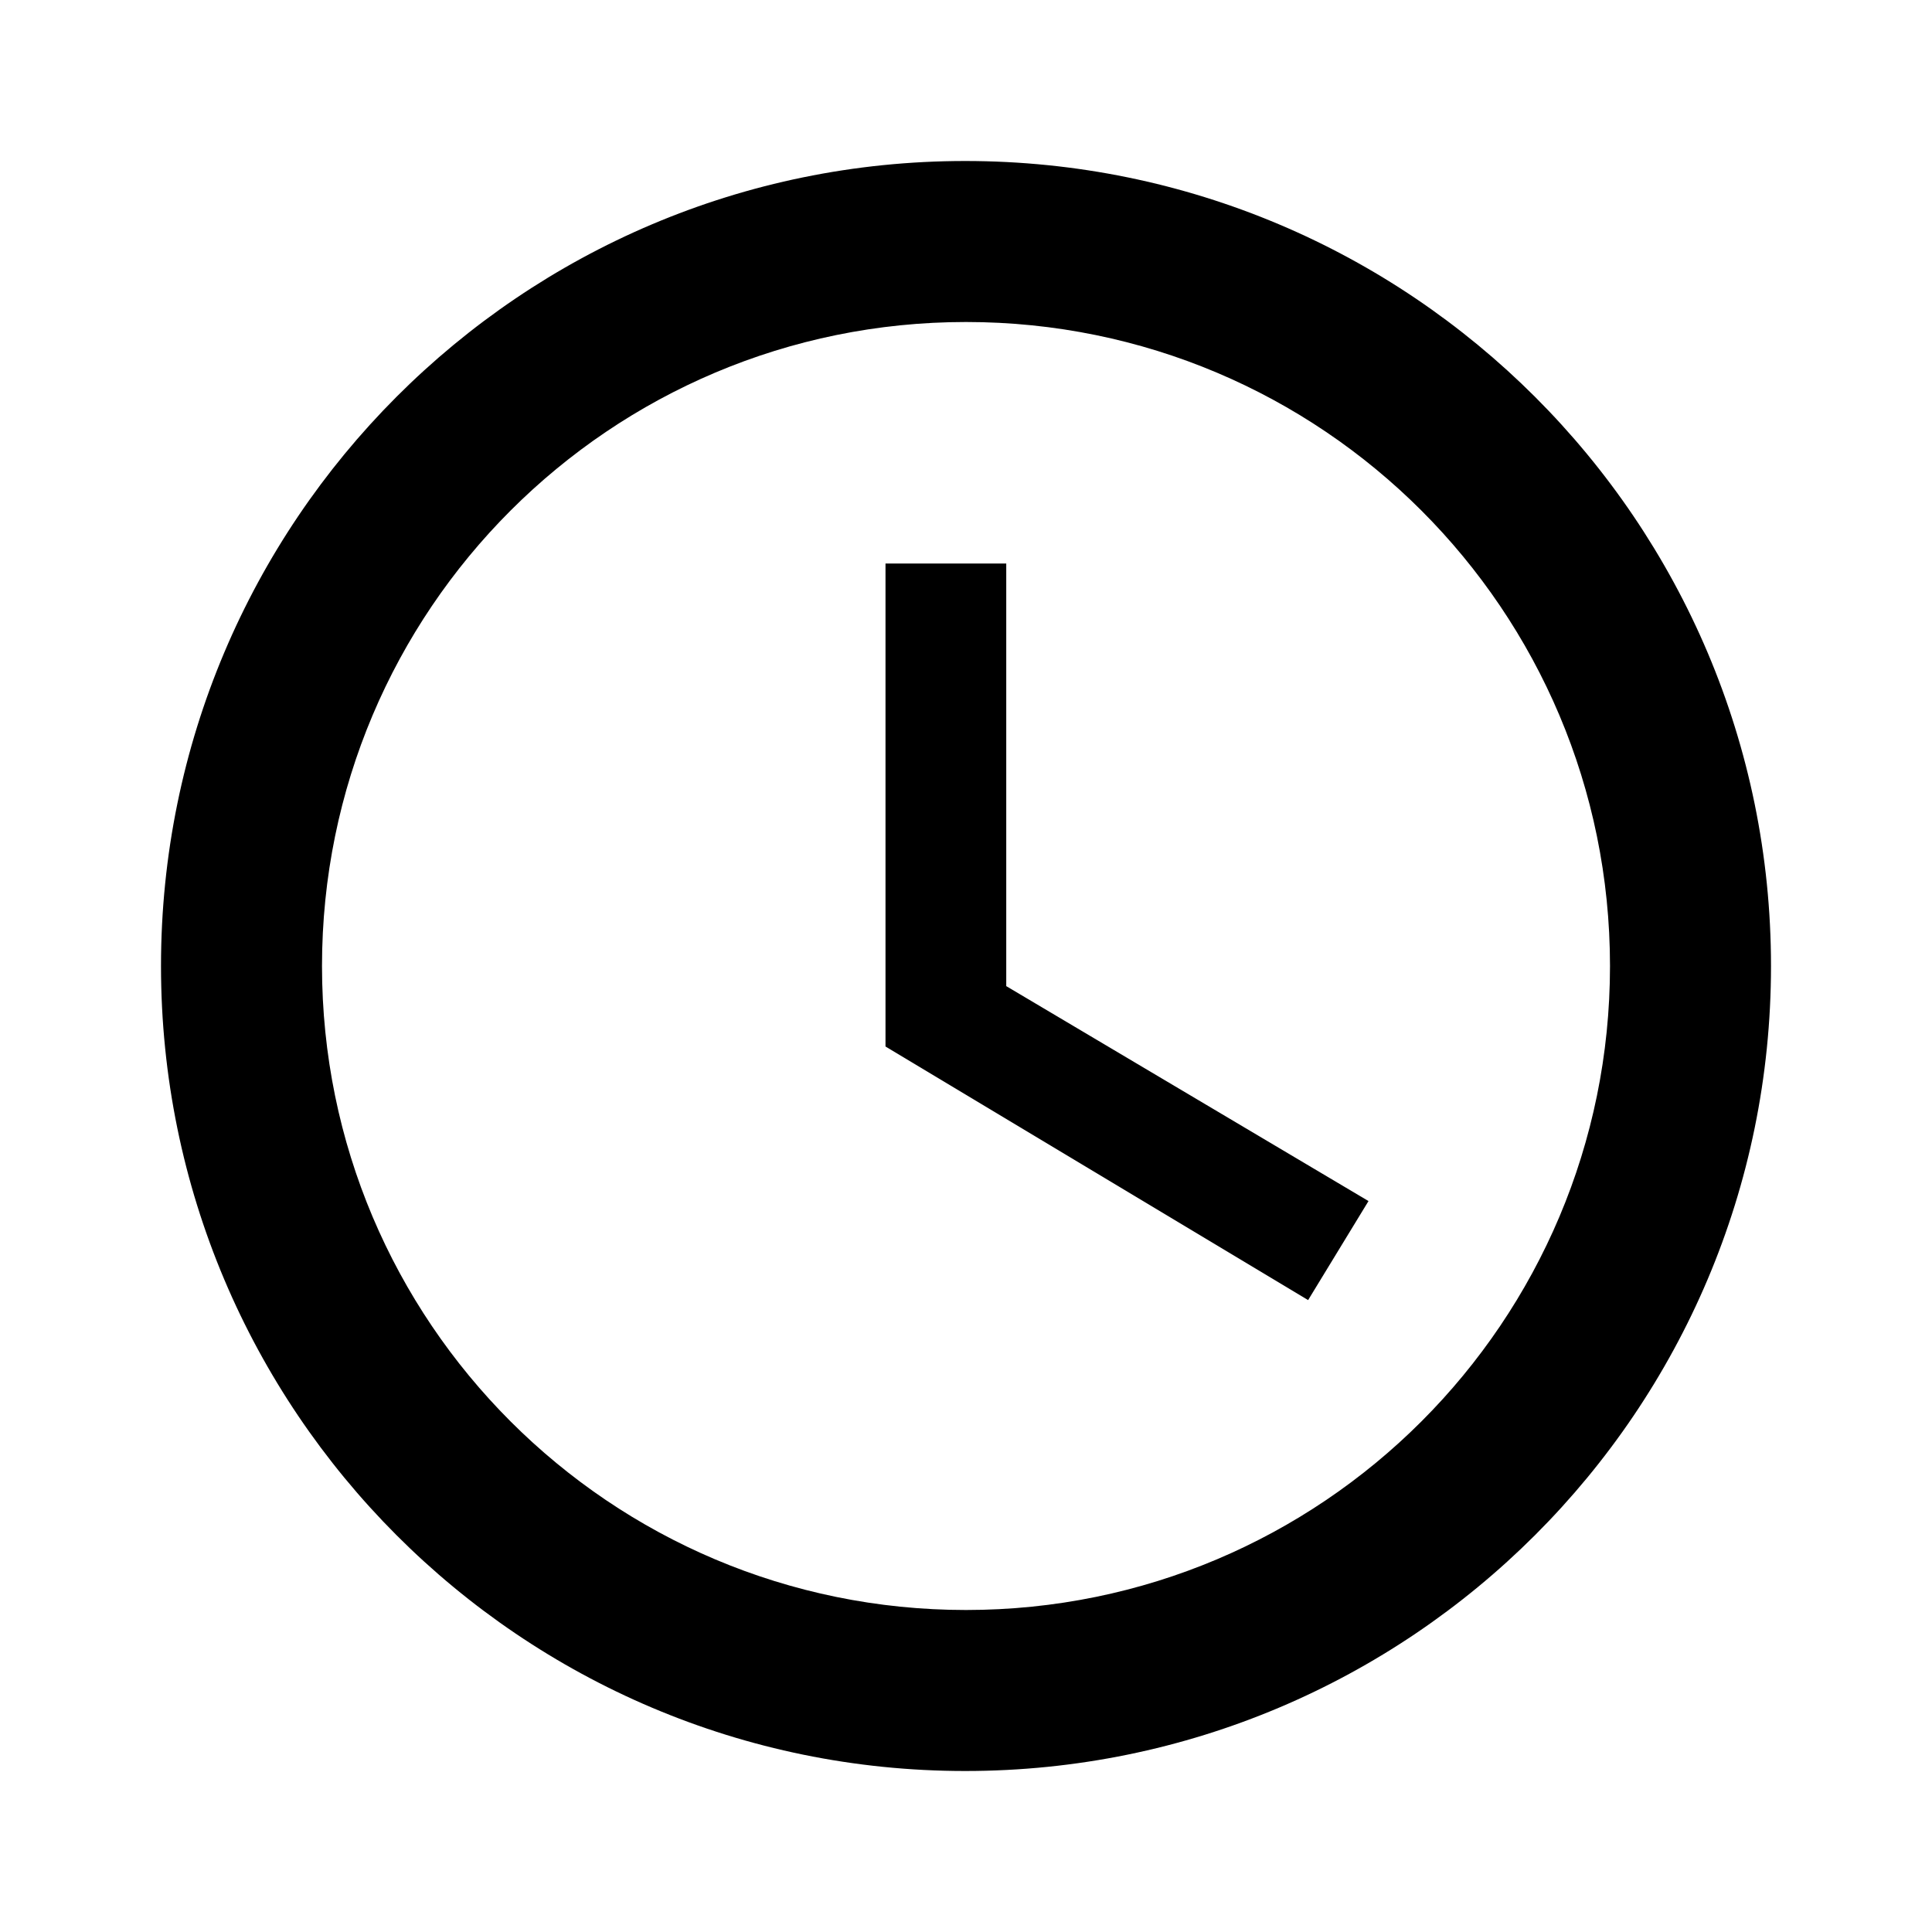
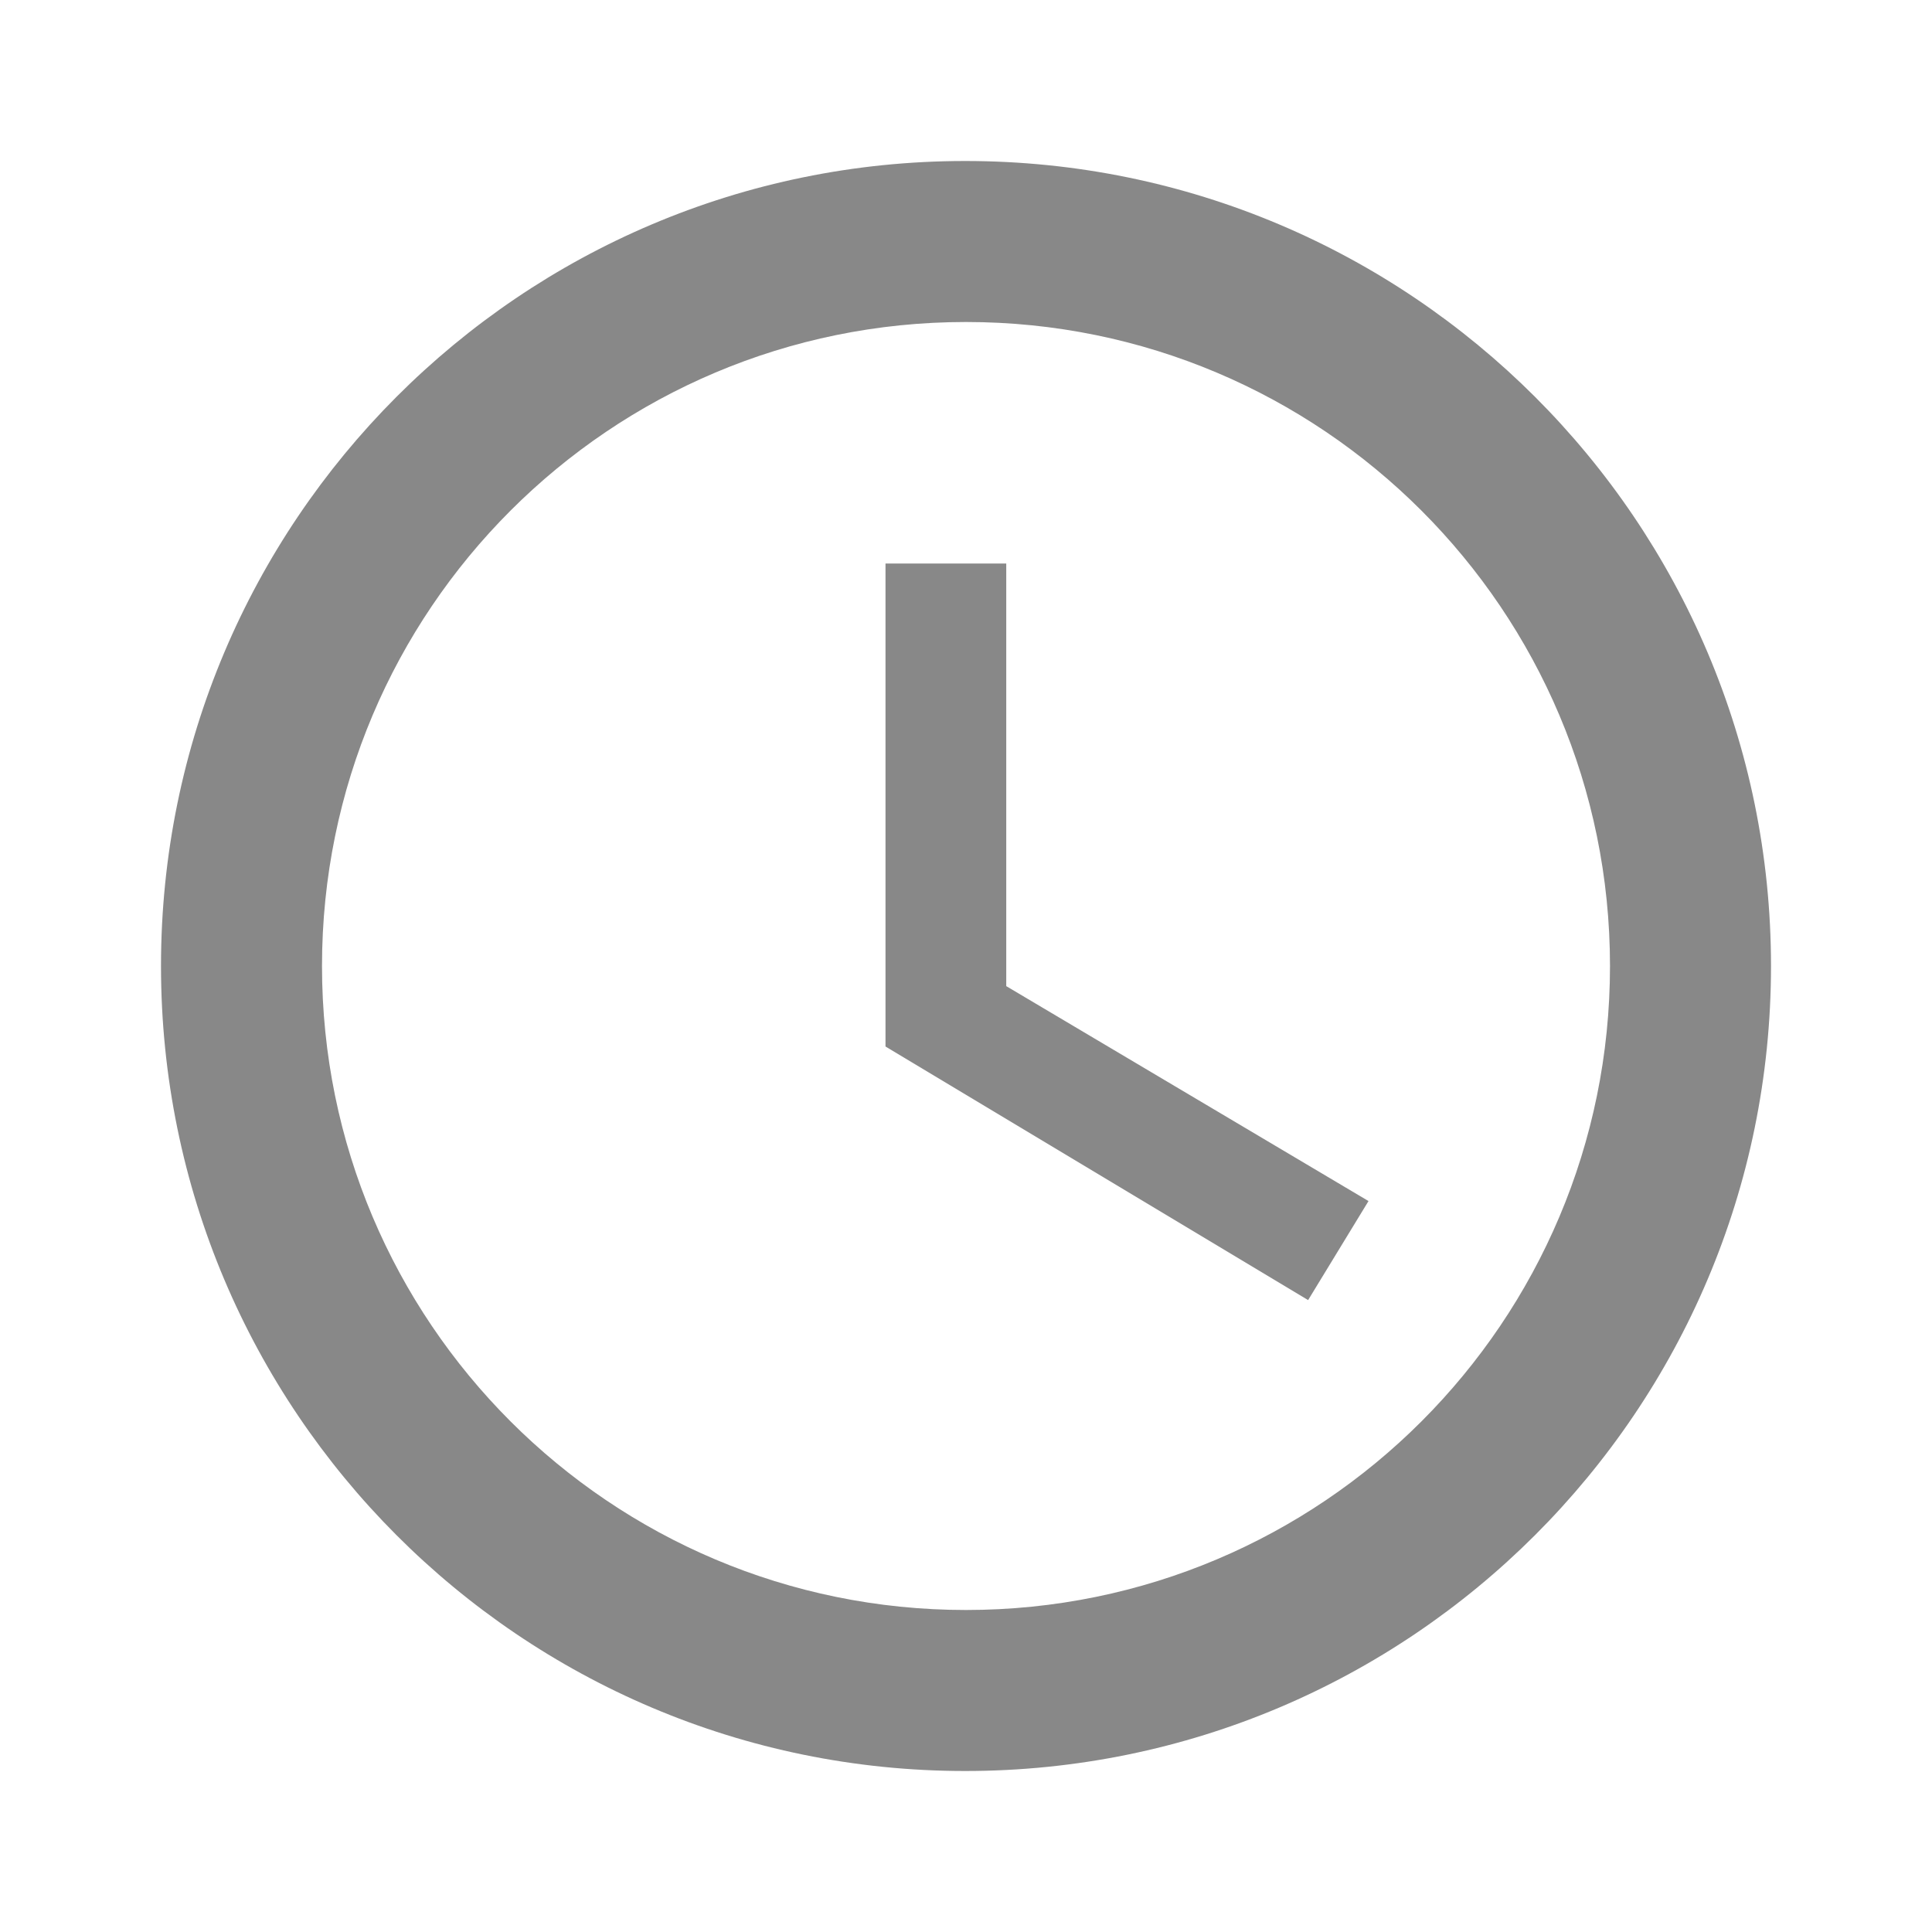
<svg xmlns="http://www.w3.org/2000/svg" height="24px" viewBox="0 0 24 24" width="24px" fill="#000000">
  <path d="M0 0h24v24H0V0z" fill="none" />
-   <path d="M11.99 2C6.47 2 2 6.48 2 12s4.47 10 9.99 10C17.52 22 22 17.52 22 12S17.52 2 11.99 2zM12 20c-4.42 0-8-3.58-8-8s3.58-8 8-8 8 3.58 8 8-3.58 8-8 8zm.5-13H11v6l5.25 3.15.75-1.23-4.5-2.67z" />
+   <path d="M11.99 2C6.47 2 2 6.48 2 12s4.47 10 9.99 10C17.52 22 22 17.52 22 12S17.52 2 11.99 2zM12 20c-4.42 0-8-3.58-8-8s3.58-8 8-8 8 3.58 8 8-3.58 8-8 8zm.5-13H11v6l5.25 3.15.75-1.23-4.5-2.67z" fill="#888" />
</svg>
